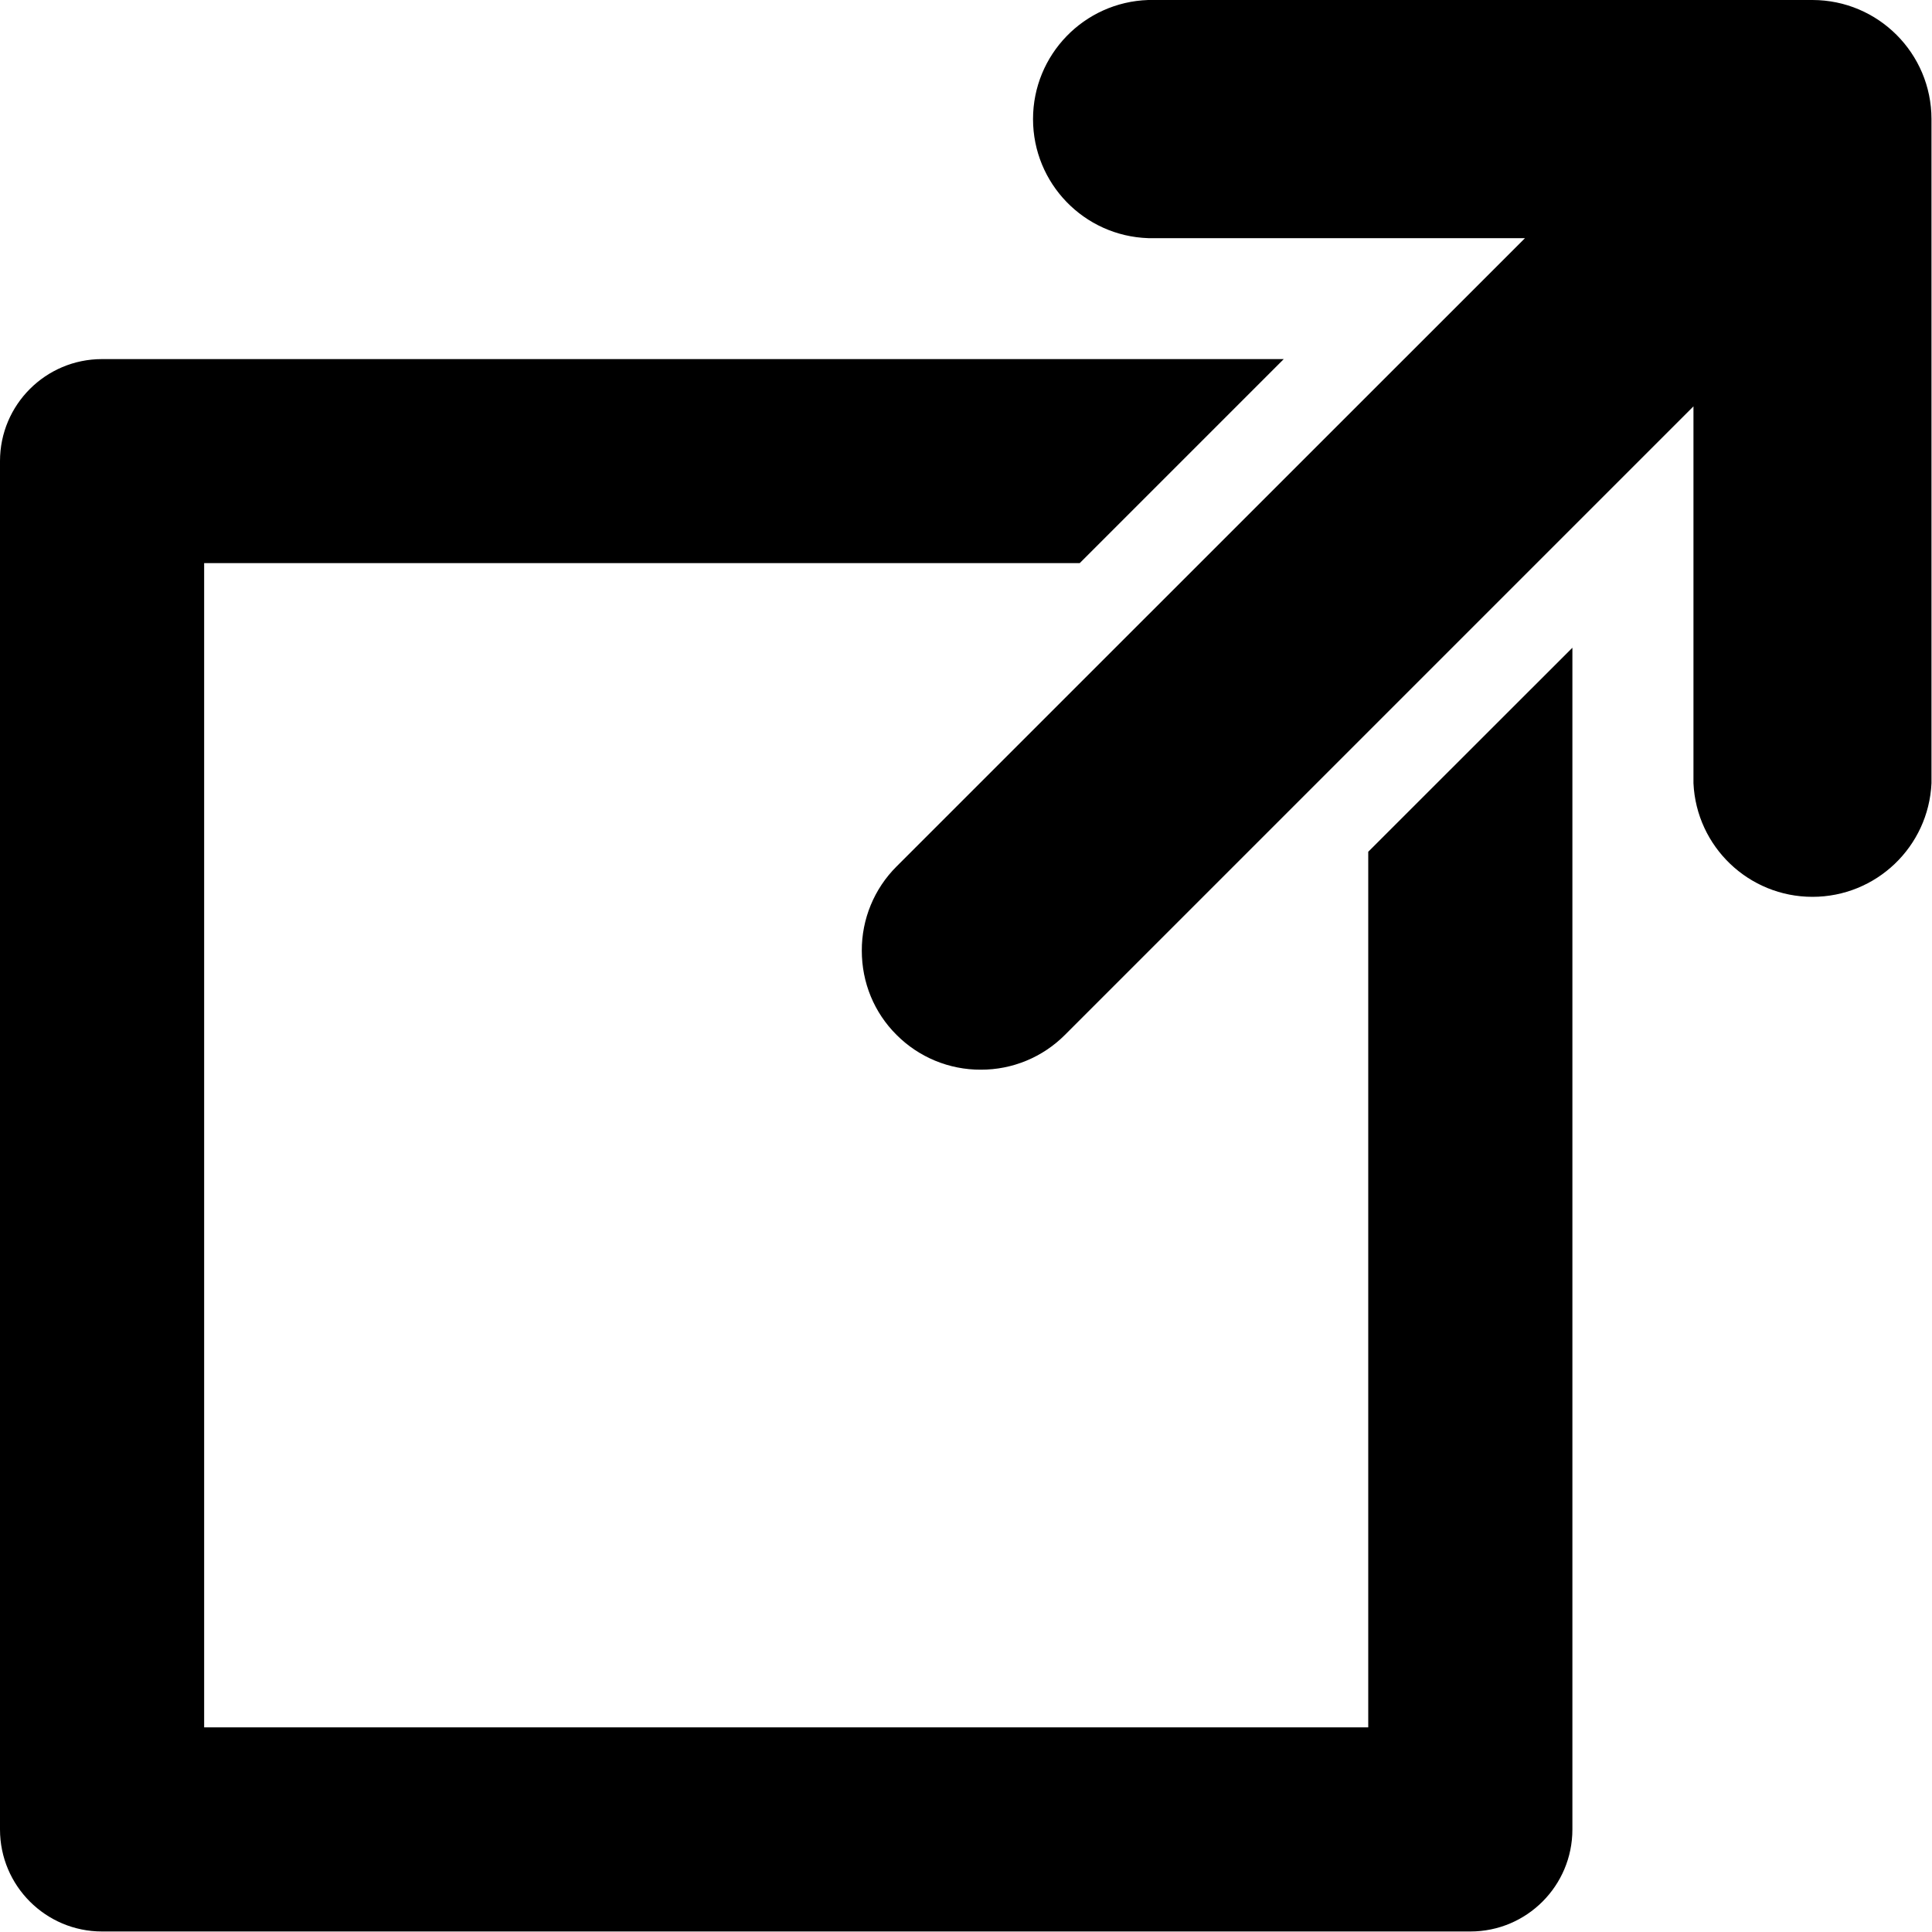
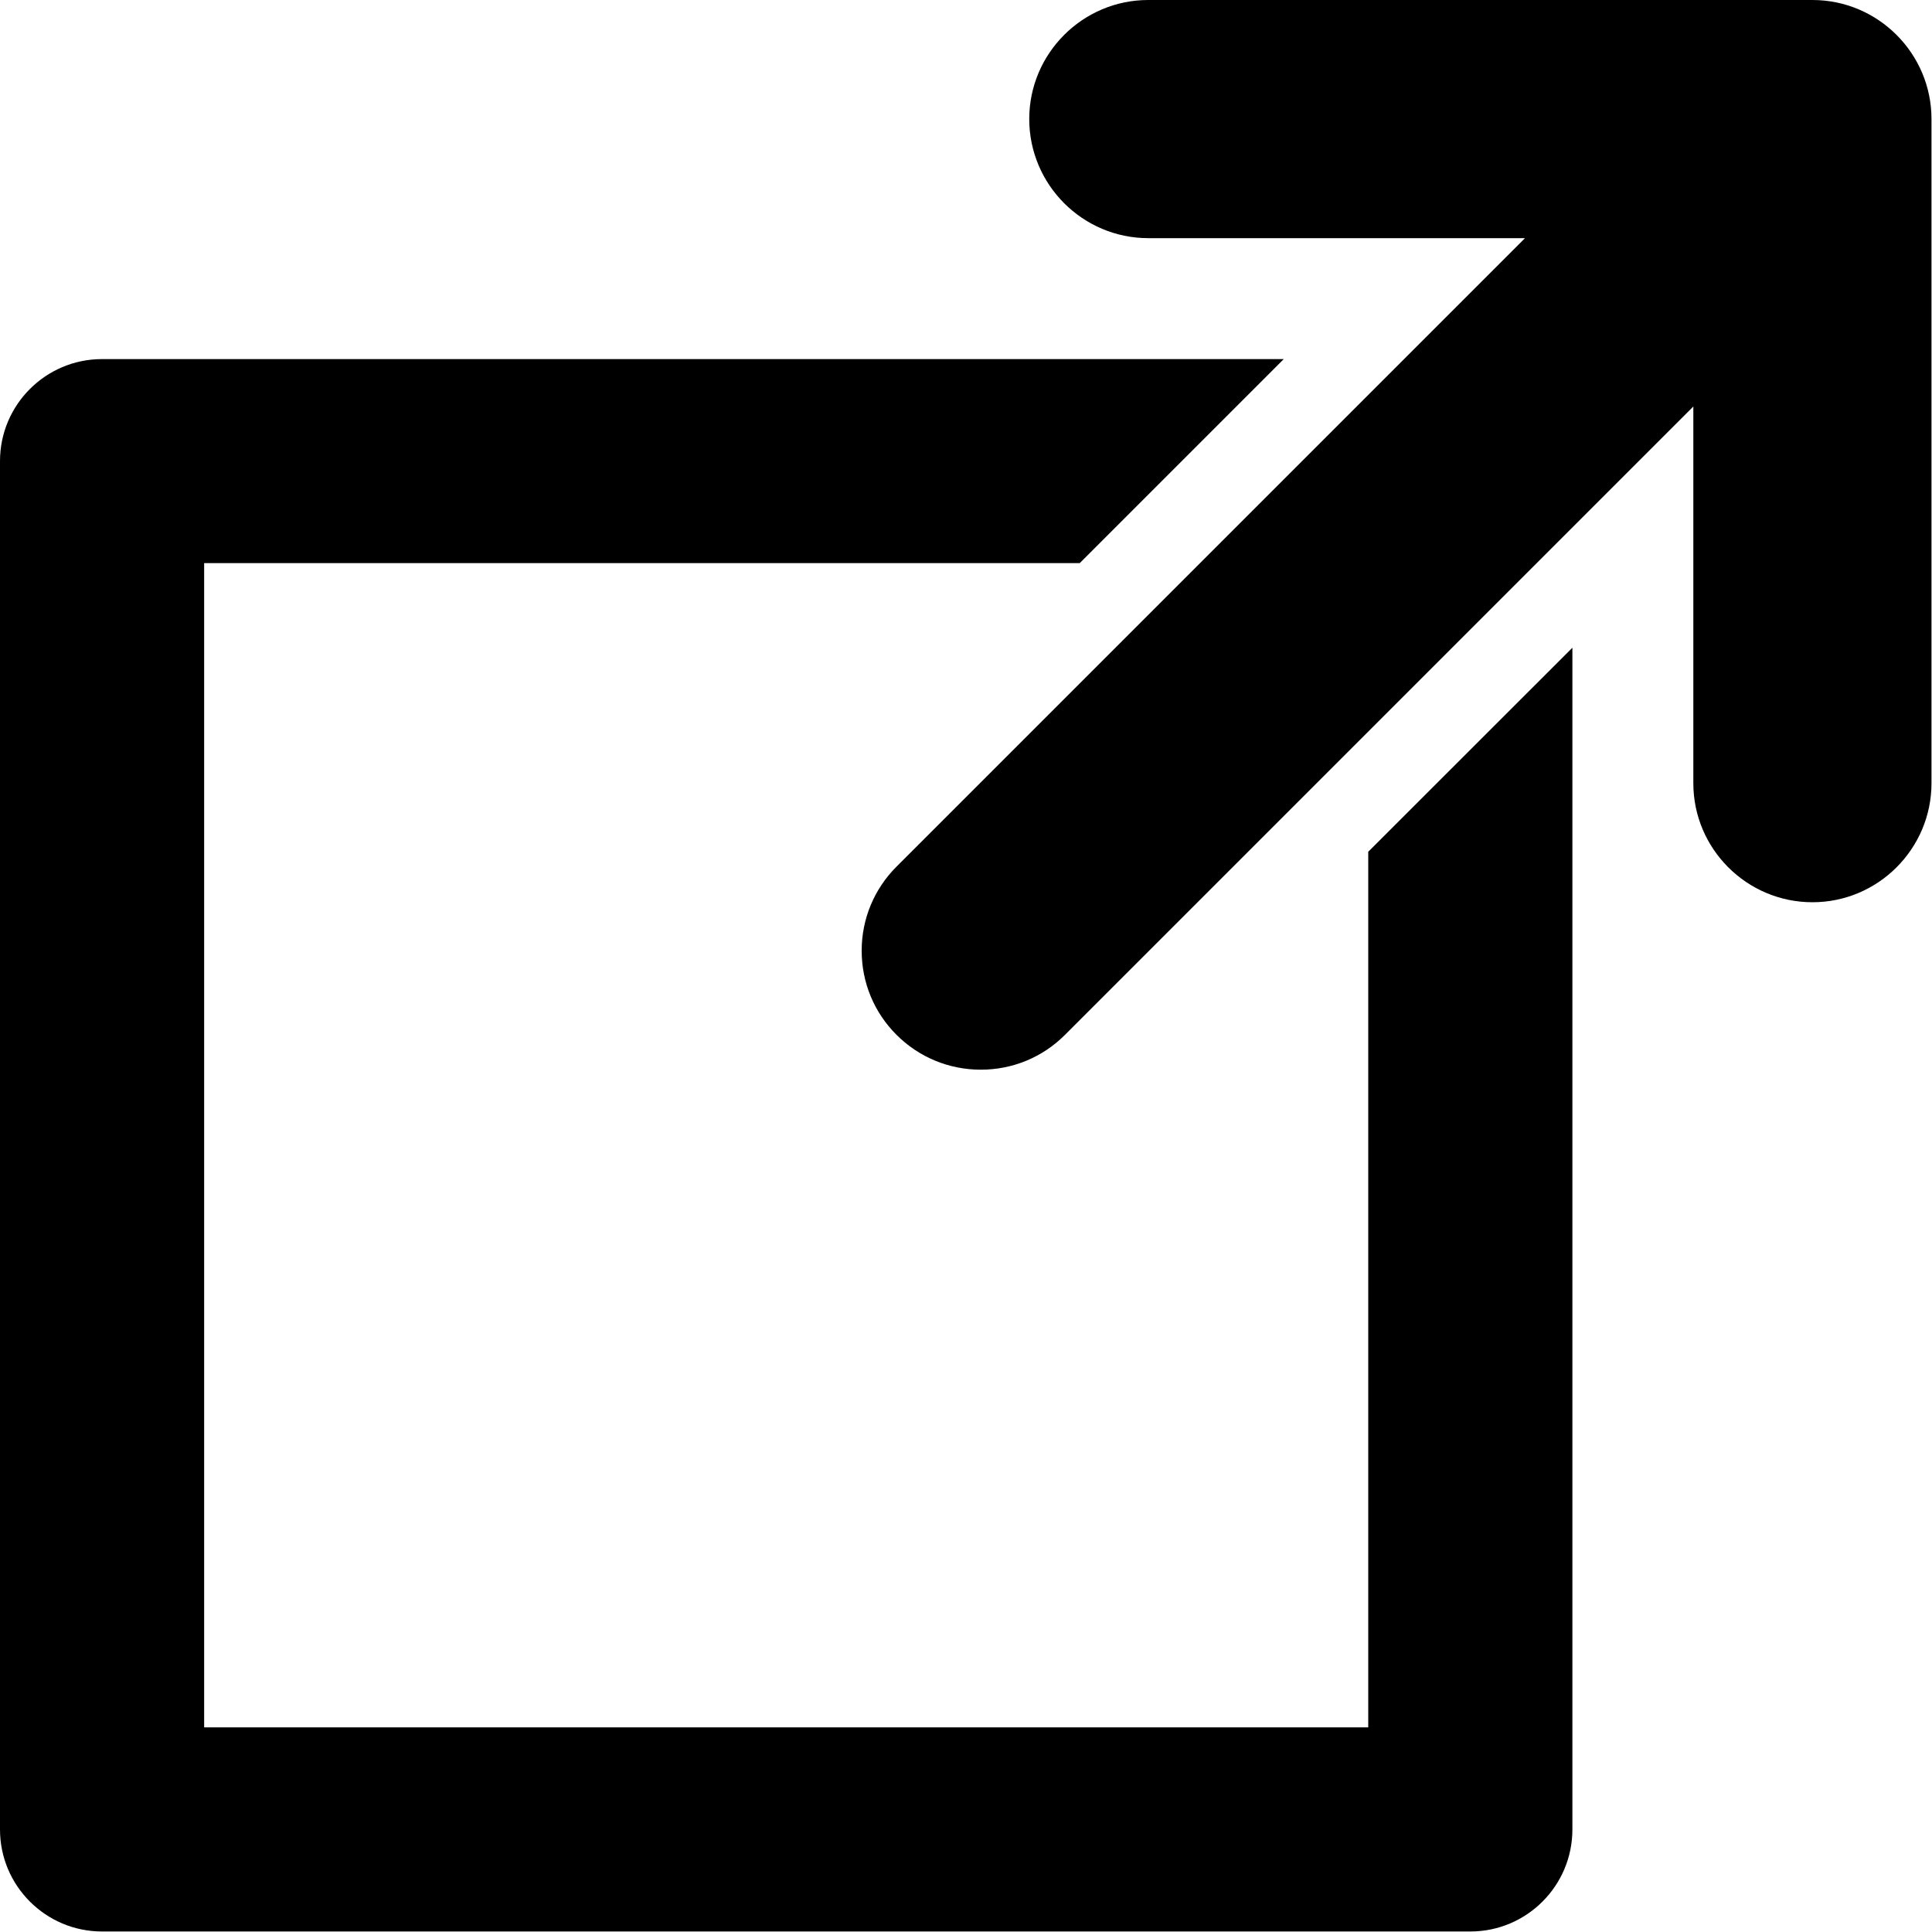
- <svg xmlns="http://www.w3.org/2000/svg" width="15" height="15">
-   <g fill="#000" fill-rule="evenodd">
-     <path d="M14.072 0H8.915a.925.925 0 0 0 0 1.849h2.925L6.961 6.727a.918.918 0 0 0-.27.654c0 .247.095.48.27.654a.918.918 0 0 0 .654.27.918.918 0 0 0 .653-.27l4.88-4.88v2.926a.925.925 0 0 0 1.848 0V.924A.925.925 0 0 0 14.072 0z" />
-     <path d="M10.623 13.411H1.585V4.372h6.798l1.584-1.584H.792A.792.792 0 0 0 0 3.58v10.624c0 .437.355.792.792.792h10.624a.792.792 0 0 0 .792-.792V5.029l-1.585 1.584v6.798z" />
+ <svg xmlns="http://www.w3.org/2000/svg" width="15px" height="15px" viewBox="0 0 15 15" version="1.1">
+   <defs />
+   <g id="Page-1" stroke="none" stroke-width="1" fill="none" fill-rule="evenodd">
+     <g id="openlink" fill="#000000">
+       <g id="Capa_1">
+         <g id="Group">
+           <path d="M14.072,0 L8.915,0 C8.406,0 7.991,0.415 7.991,0.924 C7.991,1.434 8.406,1.849 8.915,1.849 L11.84,1.849 L6.961,6.728 C6.787,6.902 6.69,7.134 6.69,7.381 C6.69,7.628 6.786,7.86 6.961,8.035 C7.136,8.209 7.368,8.305 7.615,8.305 C7.862,8.305 8.094,8.209 8.268,8.035 L13.147,3.156 L13.147,6.081 C13.147,6.59 13.562,7.005 14.072,7.005 C14.581,7.005 14.996,6.59 14.996,6.081 L14.996,0.924 C14.996,0.415 14.581,0 14.072,0 L14.072,0 Z" id="Shape" />
+           <path d="M10.623,13.411 L1.585,13.411 L1.585,4.372 L8.383,4.372 L9.967,2.788 L0.792,2.788 C0.355,2.788 0,3.143 0,3.58 L0,14.204 C0,14.641 0.355,14.996 0.792,14.996 L11.416,14.996 C11.853,14.996 12.208,14.641 12.208,14.204 L12.208,5.029 L10.623,6.613 L10.623,13.411 L10.623,13.411 Z" id="Shape" />
+         </g>
+       </g>
+     </g>
  </g>
</svg>
